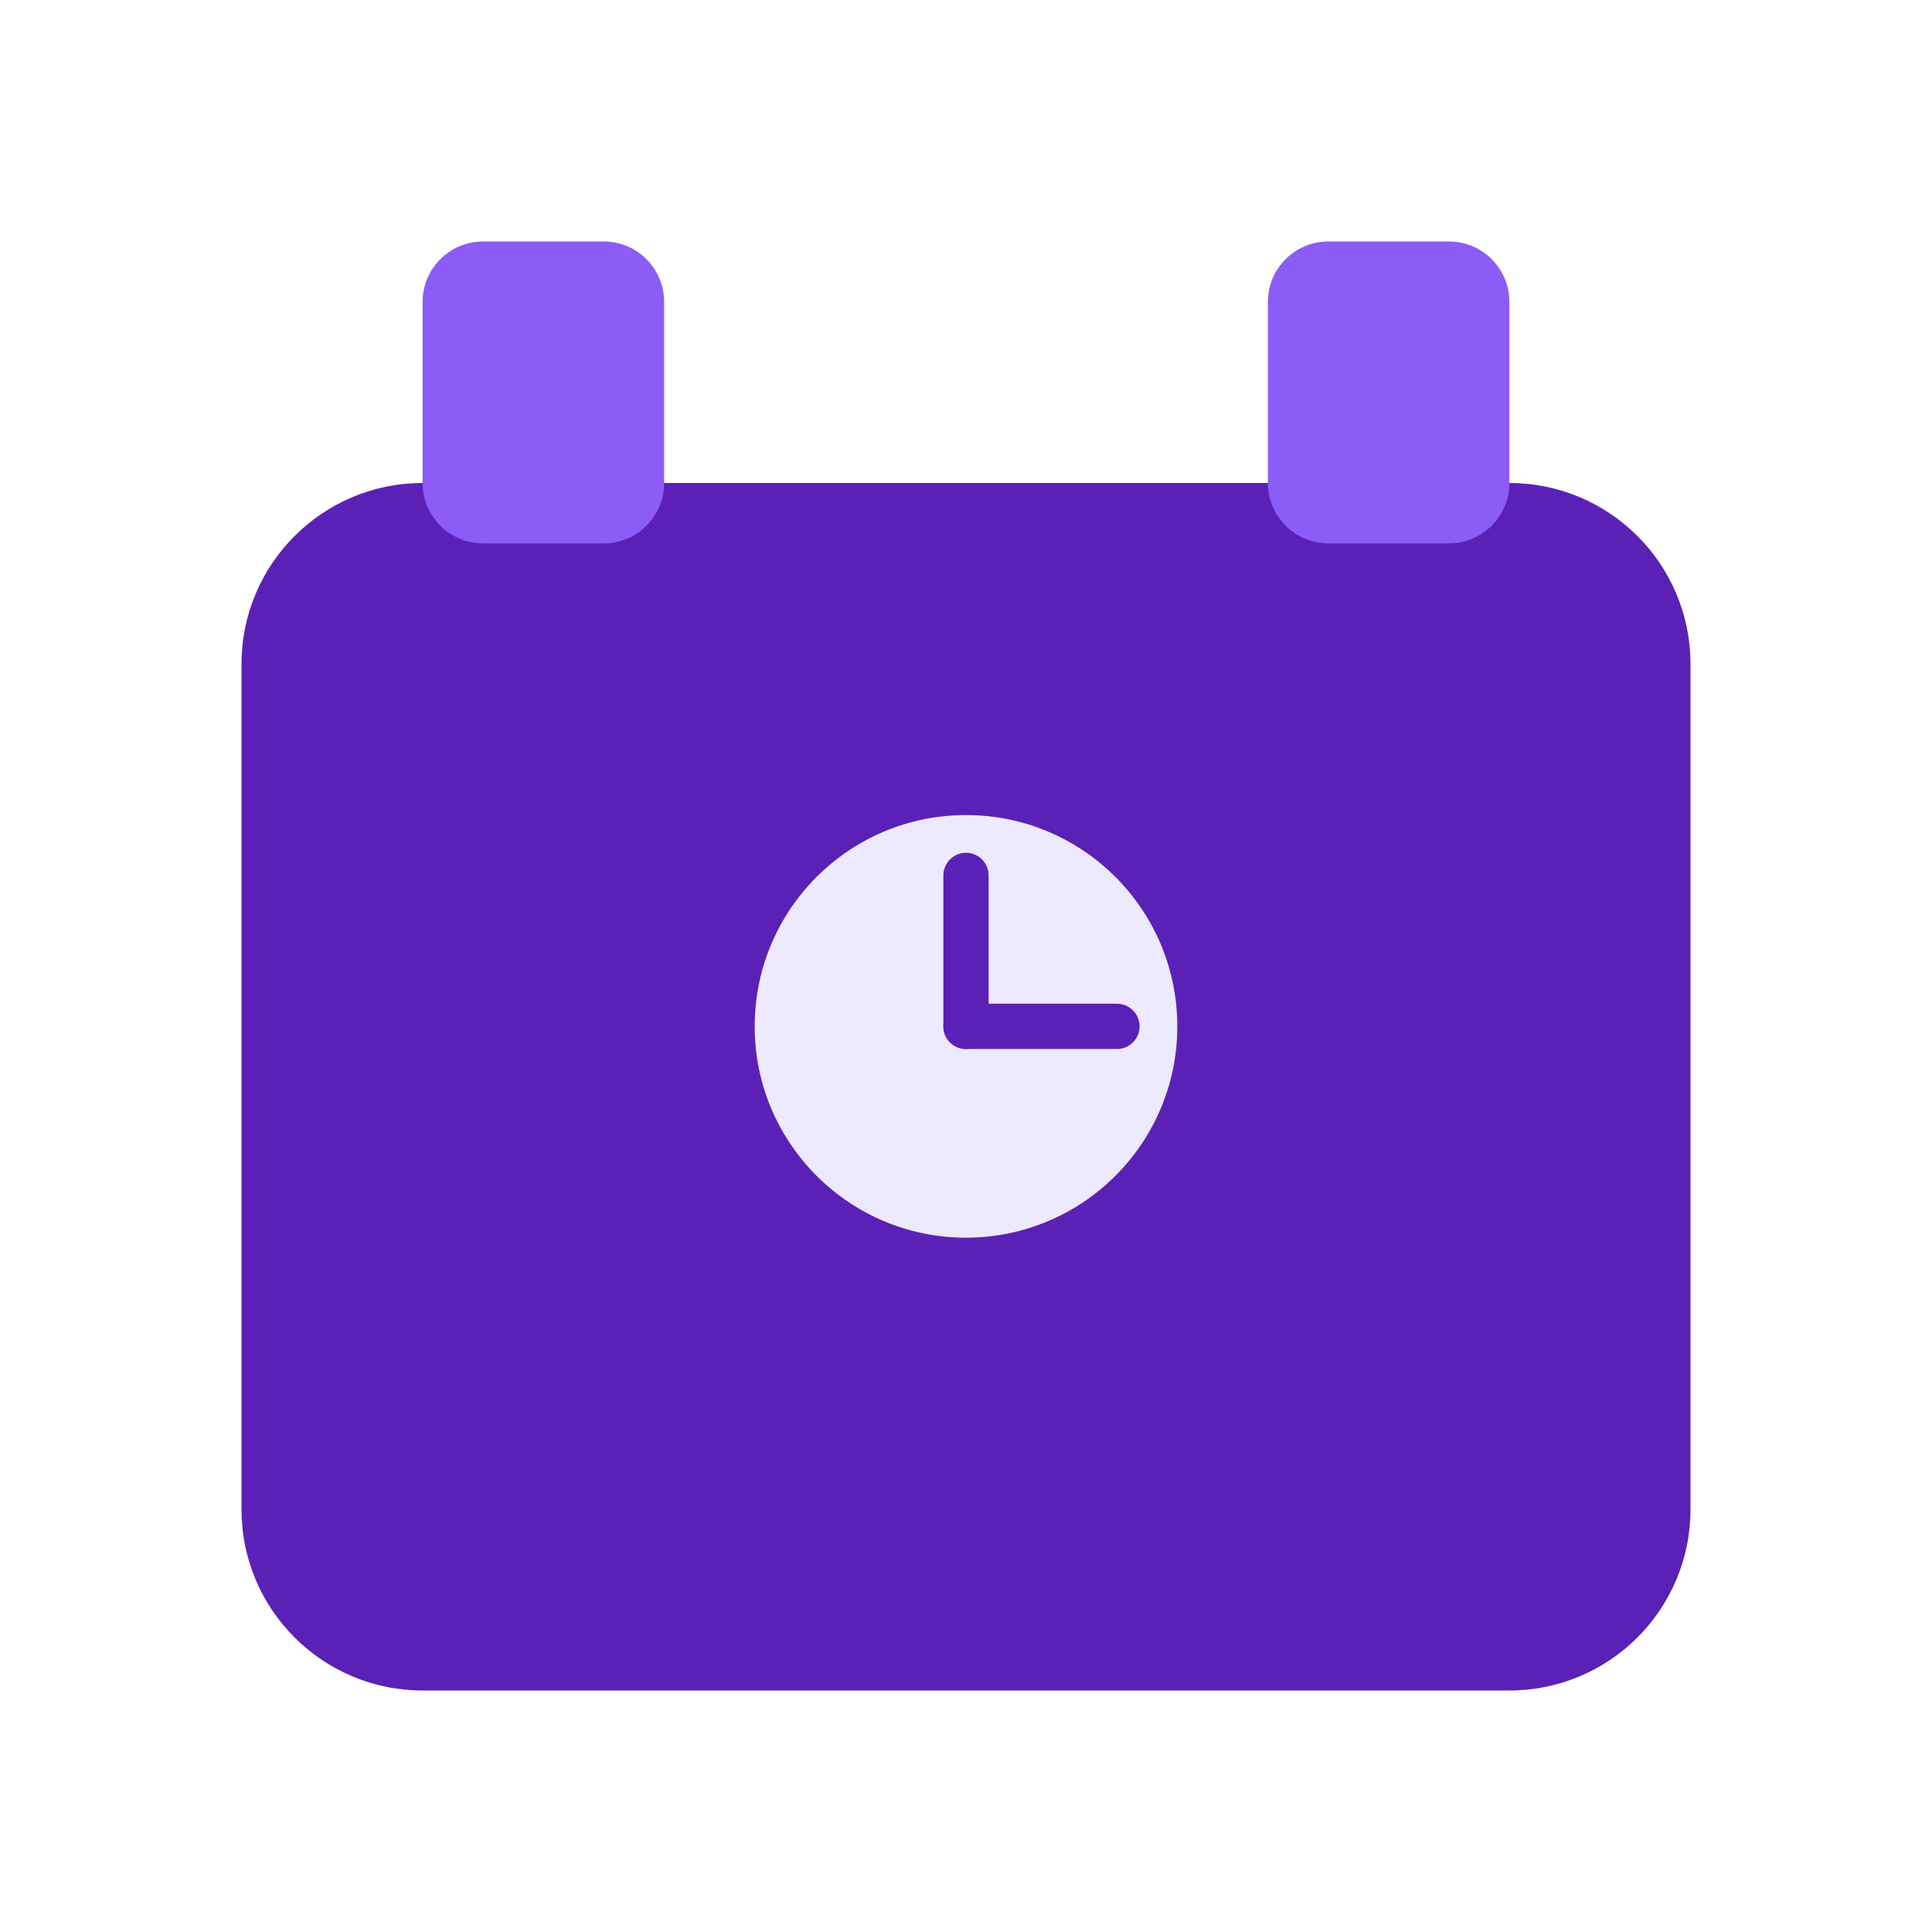
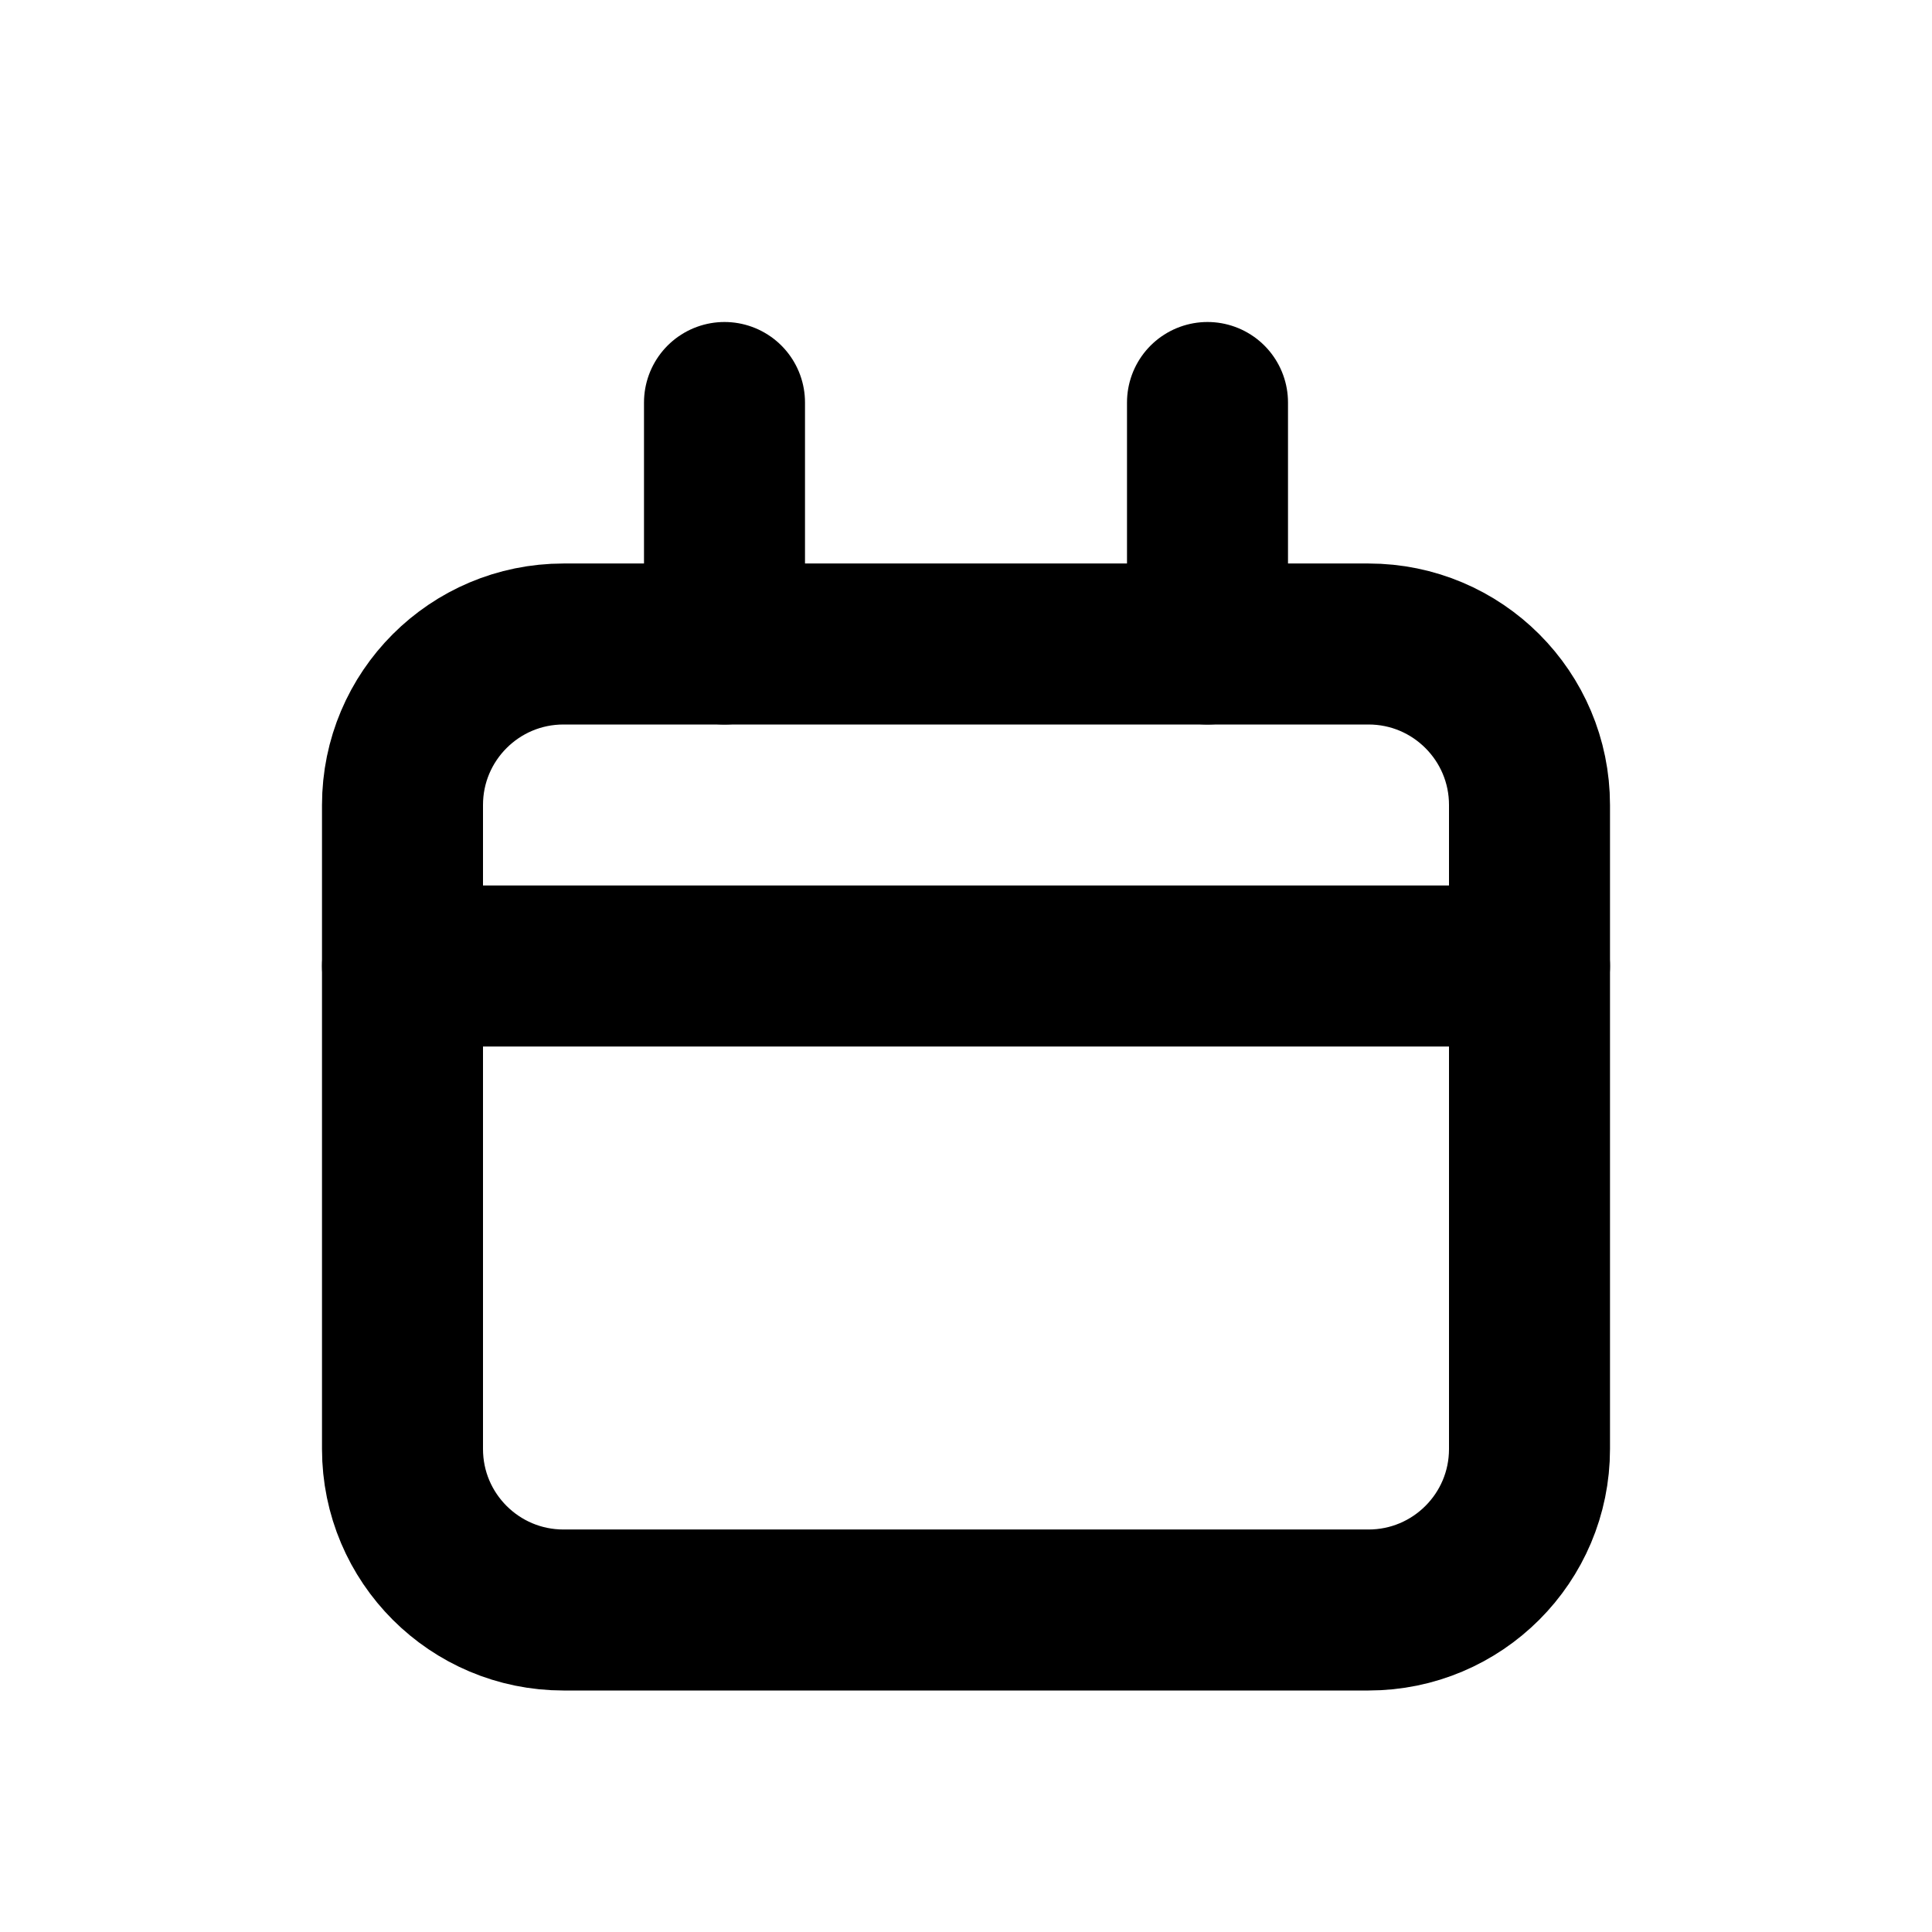
- <svg xmlns="http://www.w3.org/2000/svg" viewBox="0 0 64 64" role="img" aria-label="Schduled">
-   <rect x="8" y="16" width="48" height="40" rx="6" fill="#5b21b6" />
-   <rect x="14" y="8" width="8" height="10" rx="2" fill="#8b5cf6" />
-   <rect x="42" y="8" width="8" height="10" rx="2" fill="#8b5cf6" />
-   <circle cx="32" cy="34" r="7" fill="#ede9fe" />
-   <path d="M32 29 V34" stroke="#5b21b6" stroke-width="1.5" stroke-linecap="round" />
-   <path d="M32 34 H37" stroke="#5b21b6" stroke-width="1.5" stroke-linecap="round" />
+ <svg xmlns="http://www.w3.org/2000/svg" viewBox="0 0 24 24" role="img" aria-label="Schduled">
+   <rect x="5" y="8" width="14" height="12" rx="2" fill="none" stroke="currentColor" stroke-width="2" />
+   <line x1="5" y1="12" x2="19" y2="12" stroke="currentColor" stroke-width="2" stroke-linecap="round" />
+   <line x1="9" y1="5" x2="9" y2="8" stroke="currentColor" stroke-width="2" stroke-linecap="round" />
+   <line x1="15" y1="5" x2="15" y2="8" stroke="currentColor" stroke-width="2" stroke-linecap="round" />
</svg>
